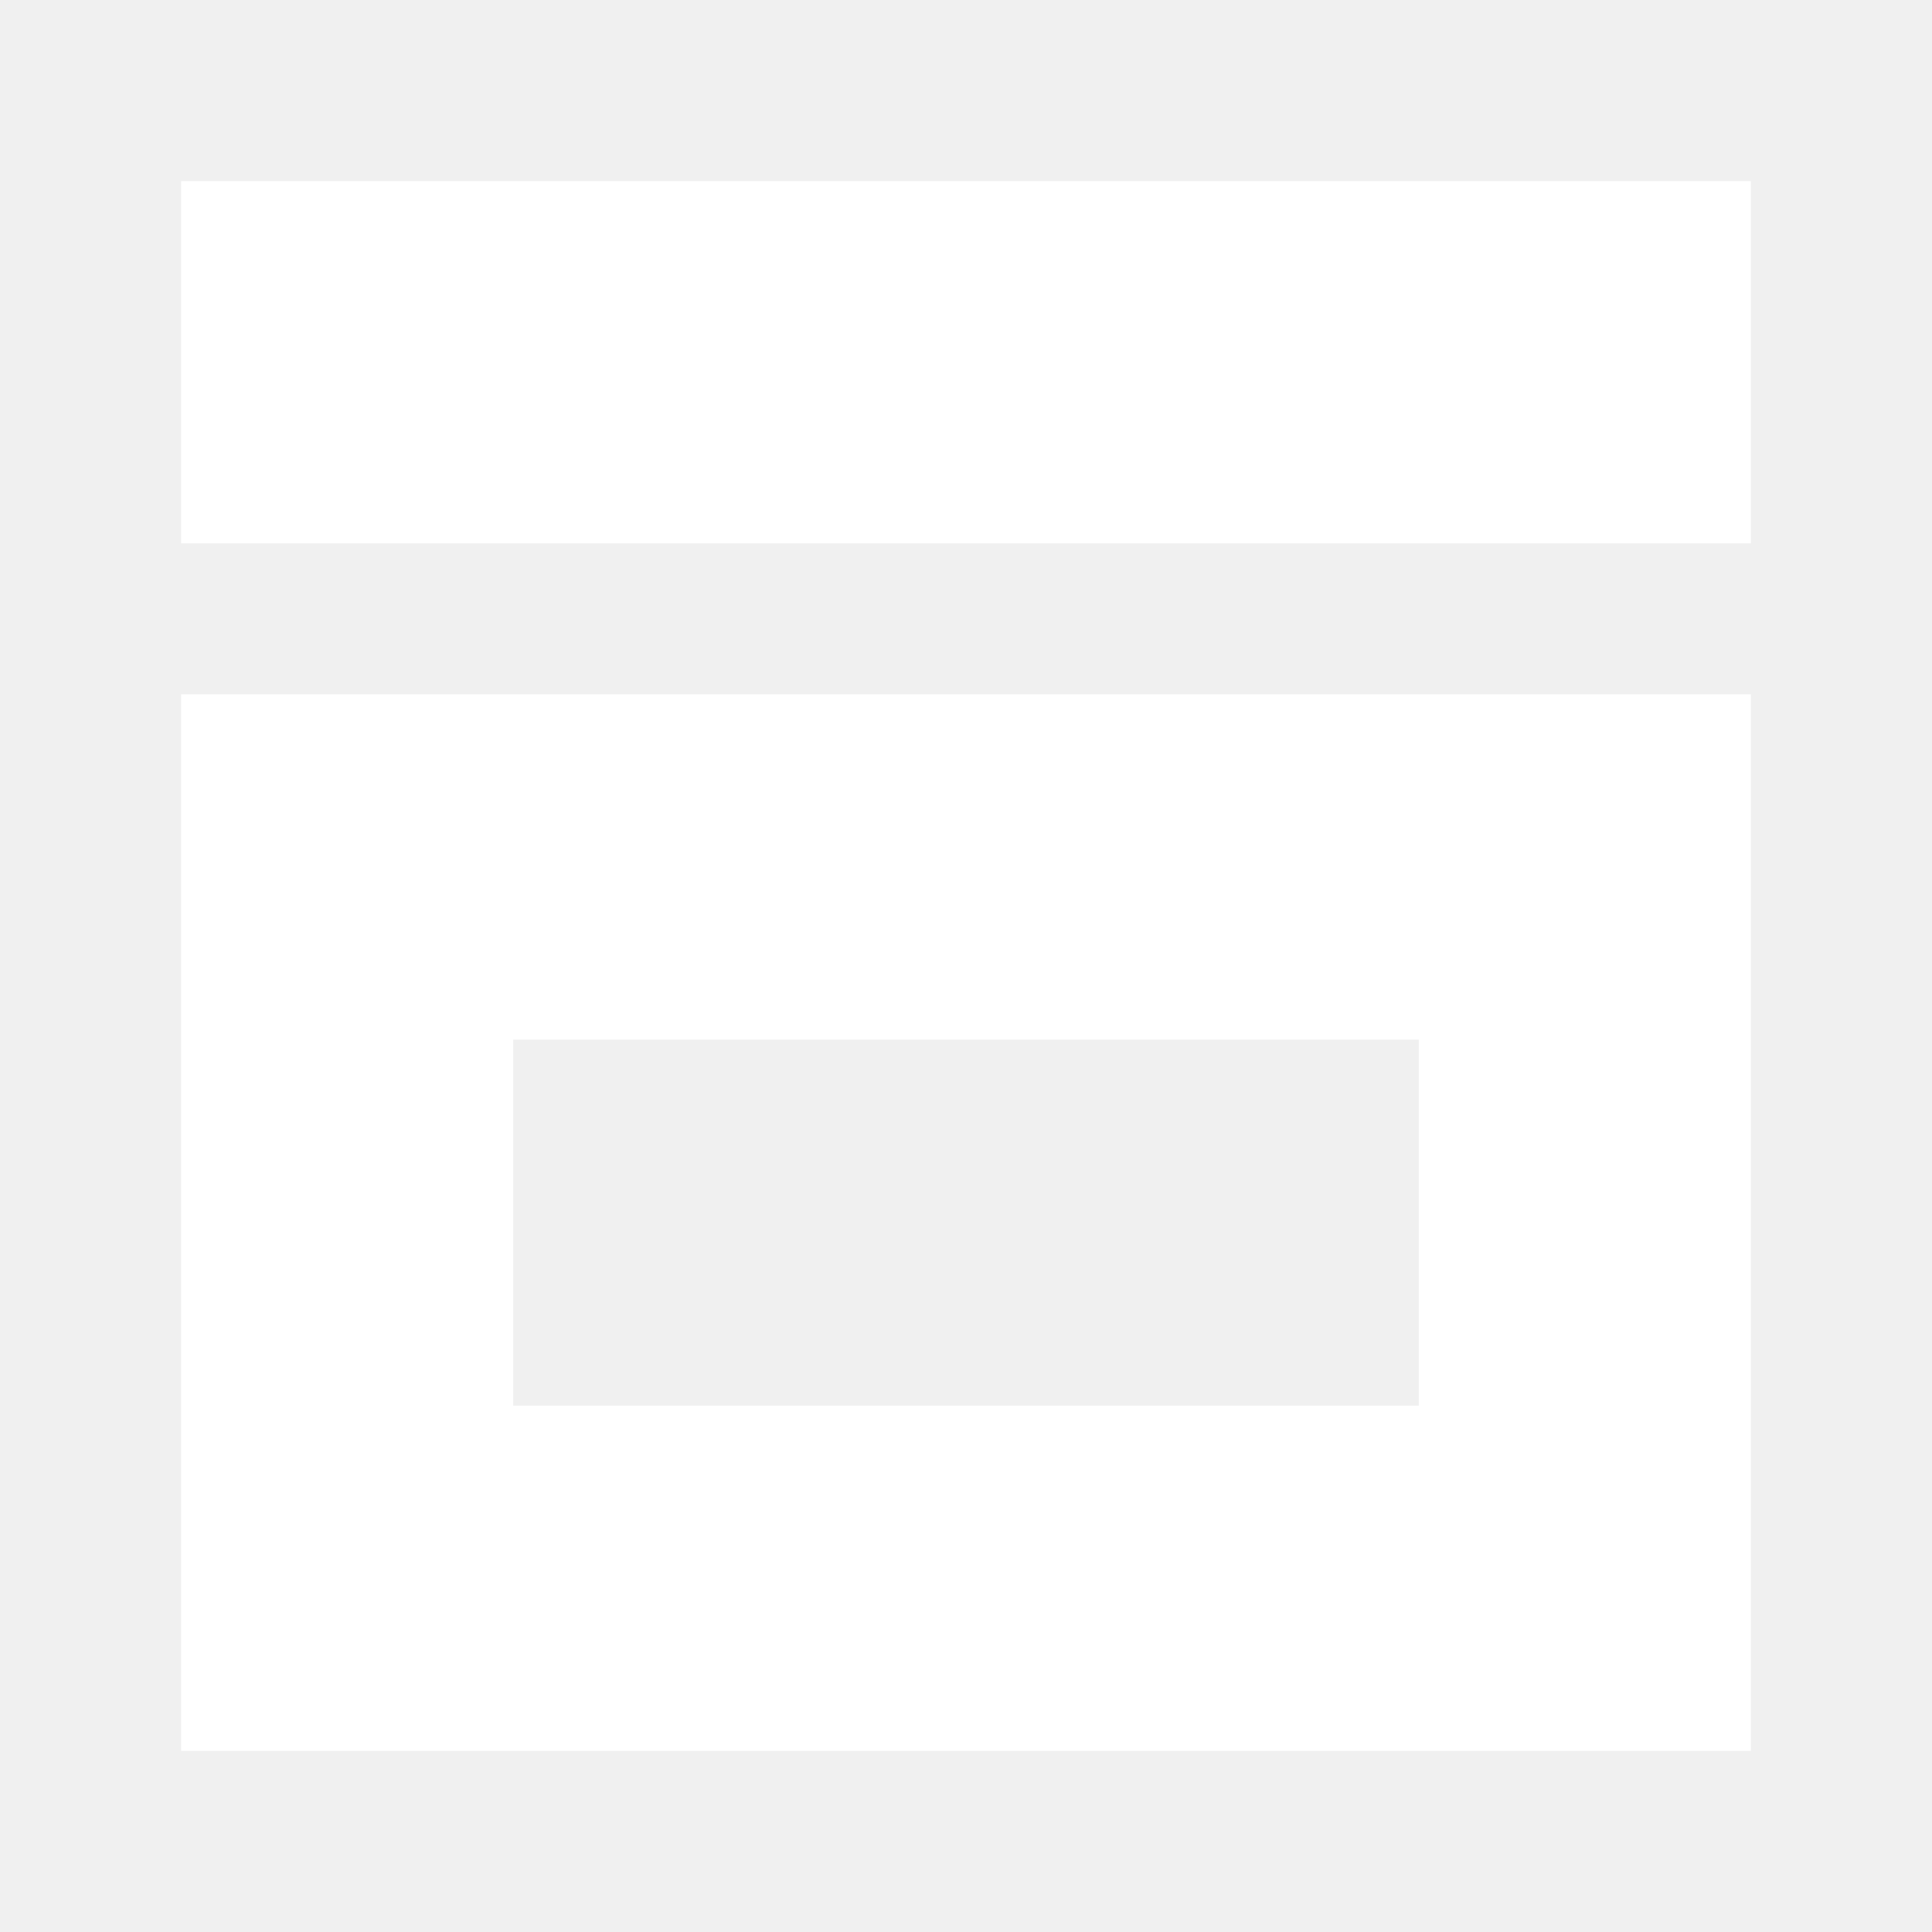
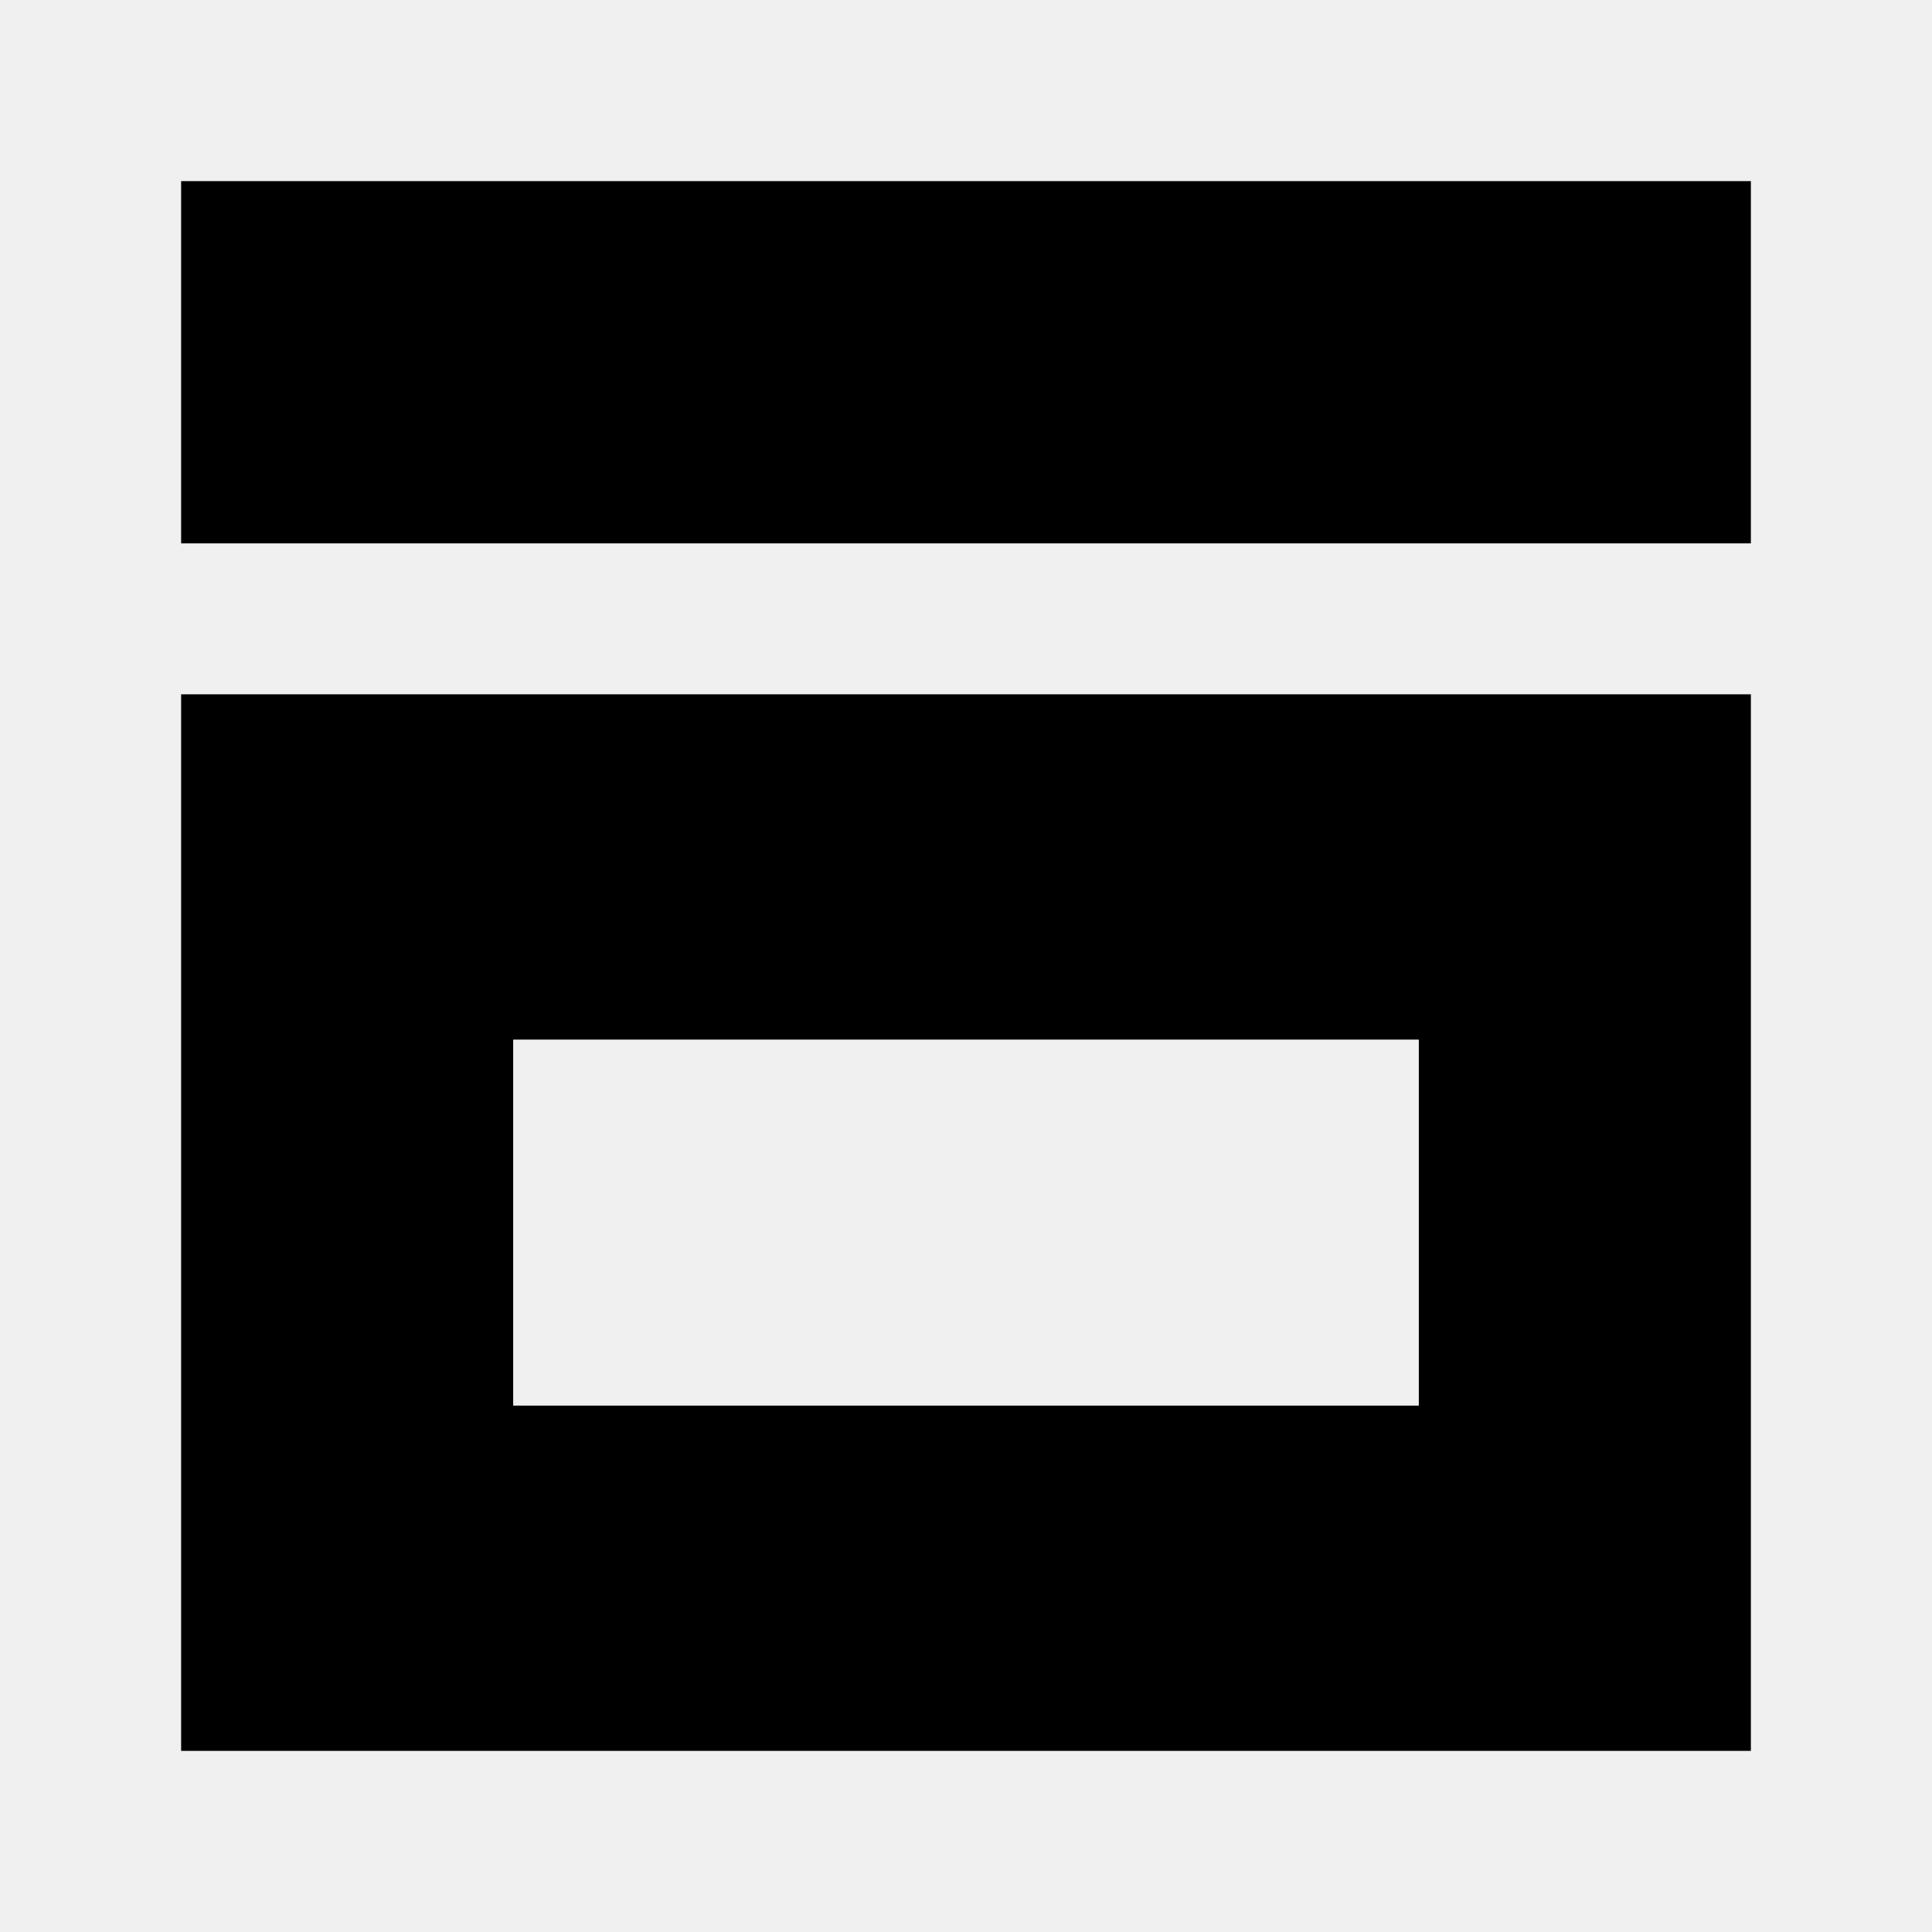
<svg xmlns="http://www.w3.org/2000/svg" width="64" height="64">
-   <g>
-     <path d="     m 6,23     0,35     52,0     0,-35     -52,0 z     m 11,11.438     30,0     0,12.125     -30,0     0,-12.125 z    " style="     fill: #ffffff;     fill-opacity: 1;     stroke: none;    " />
-     <rect width="52" height="12" x="6" y="6" style="     fill: #ffffff;     fill-opacity: 1;     stroke: none;    " />
-   </g>
+   <path d="    m 6,23 0,35 52,0 0,-35 -52,0 z    m 11,11.438 30,0 0,12.125 -30,0 0,-12.125 z   " />
+   <rect width="52" height="12" x="6" y="6" />
</svg>
